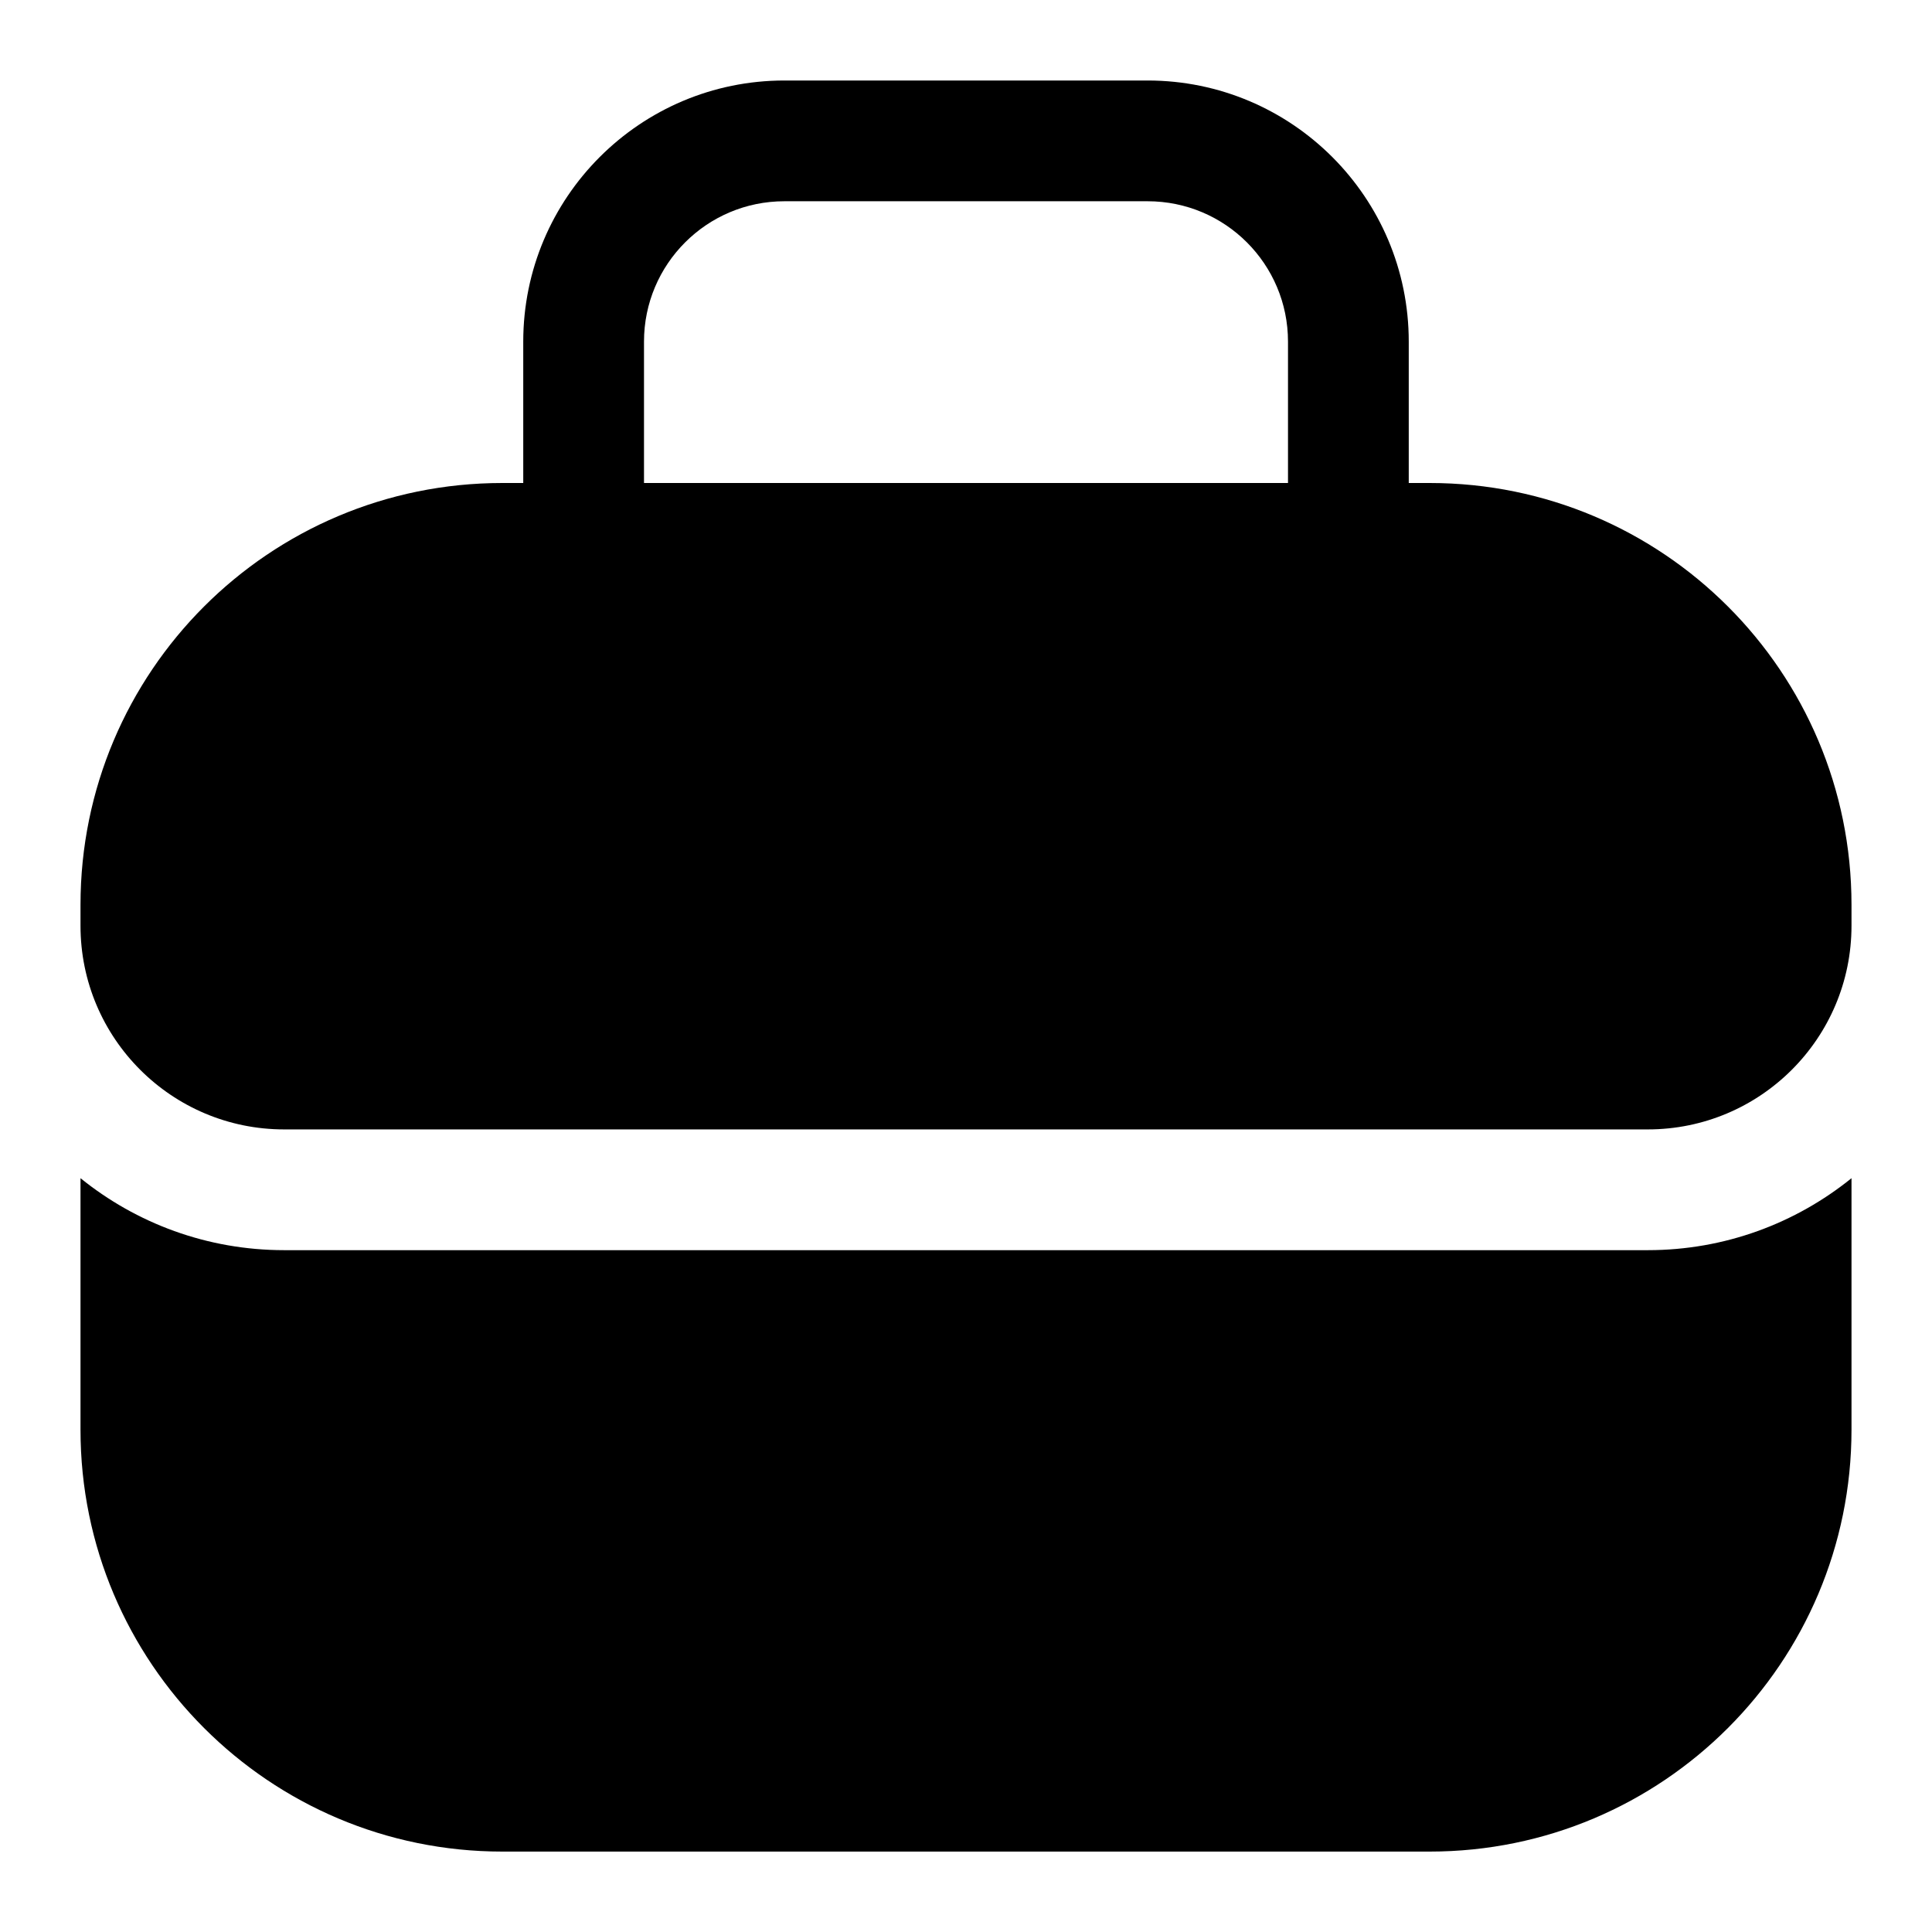
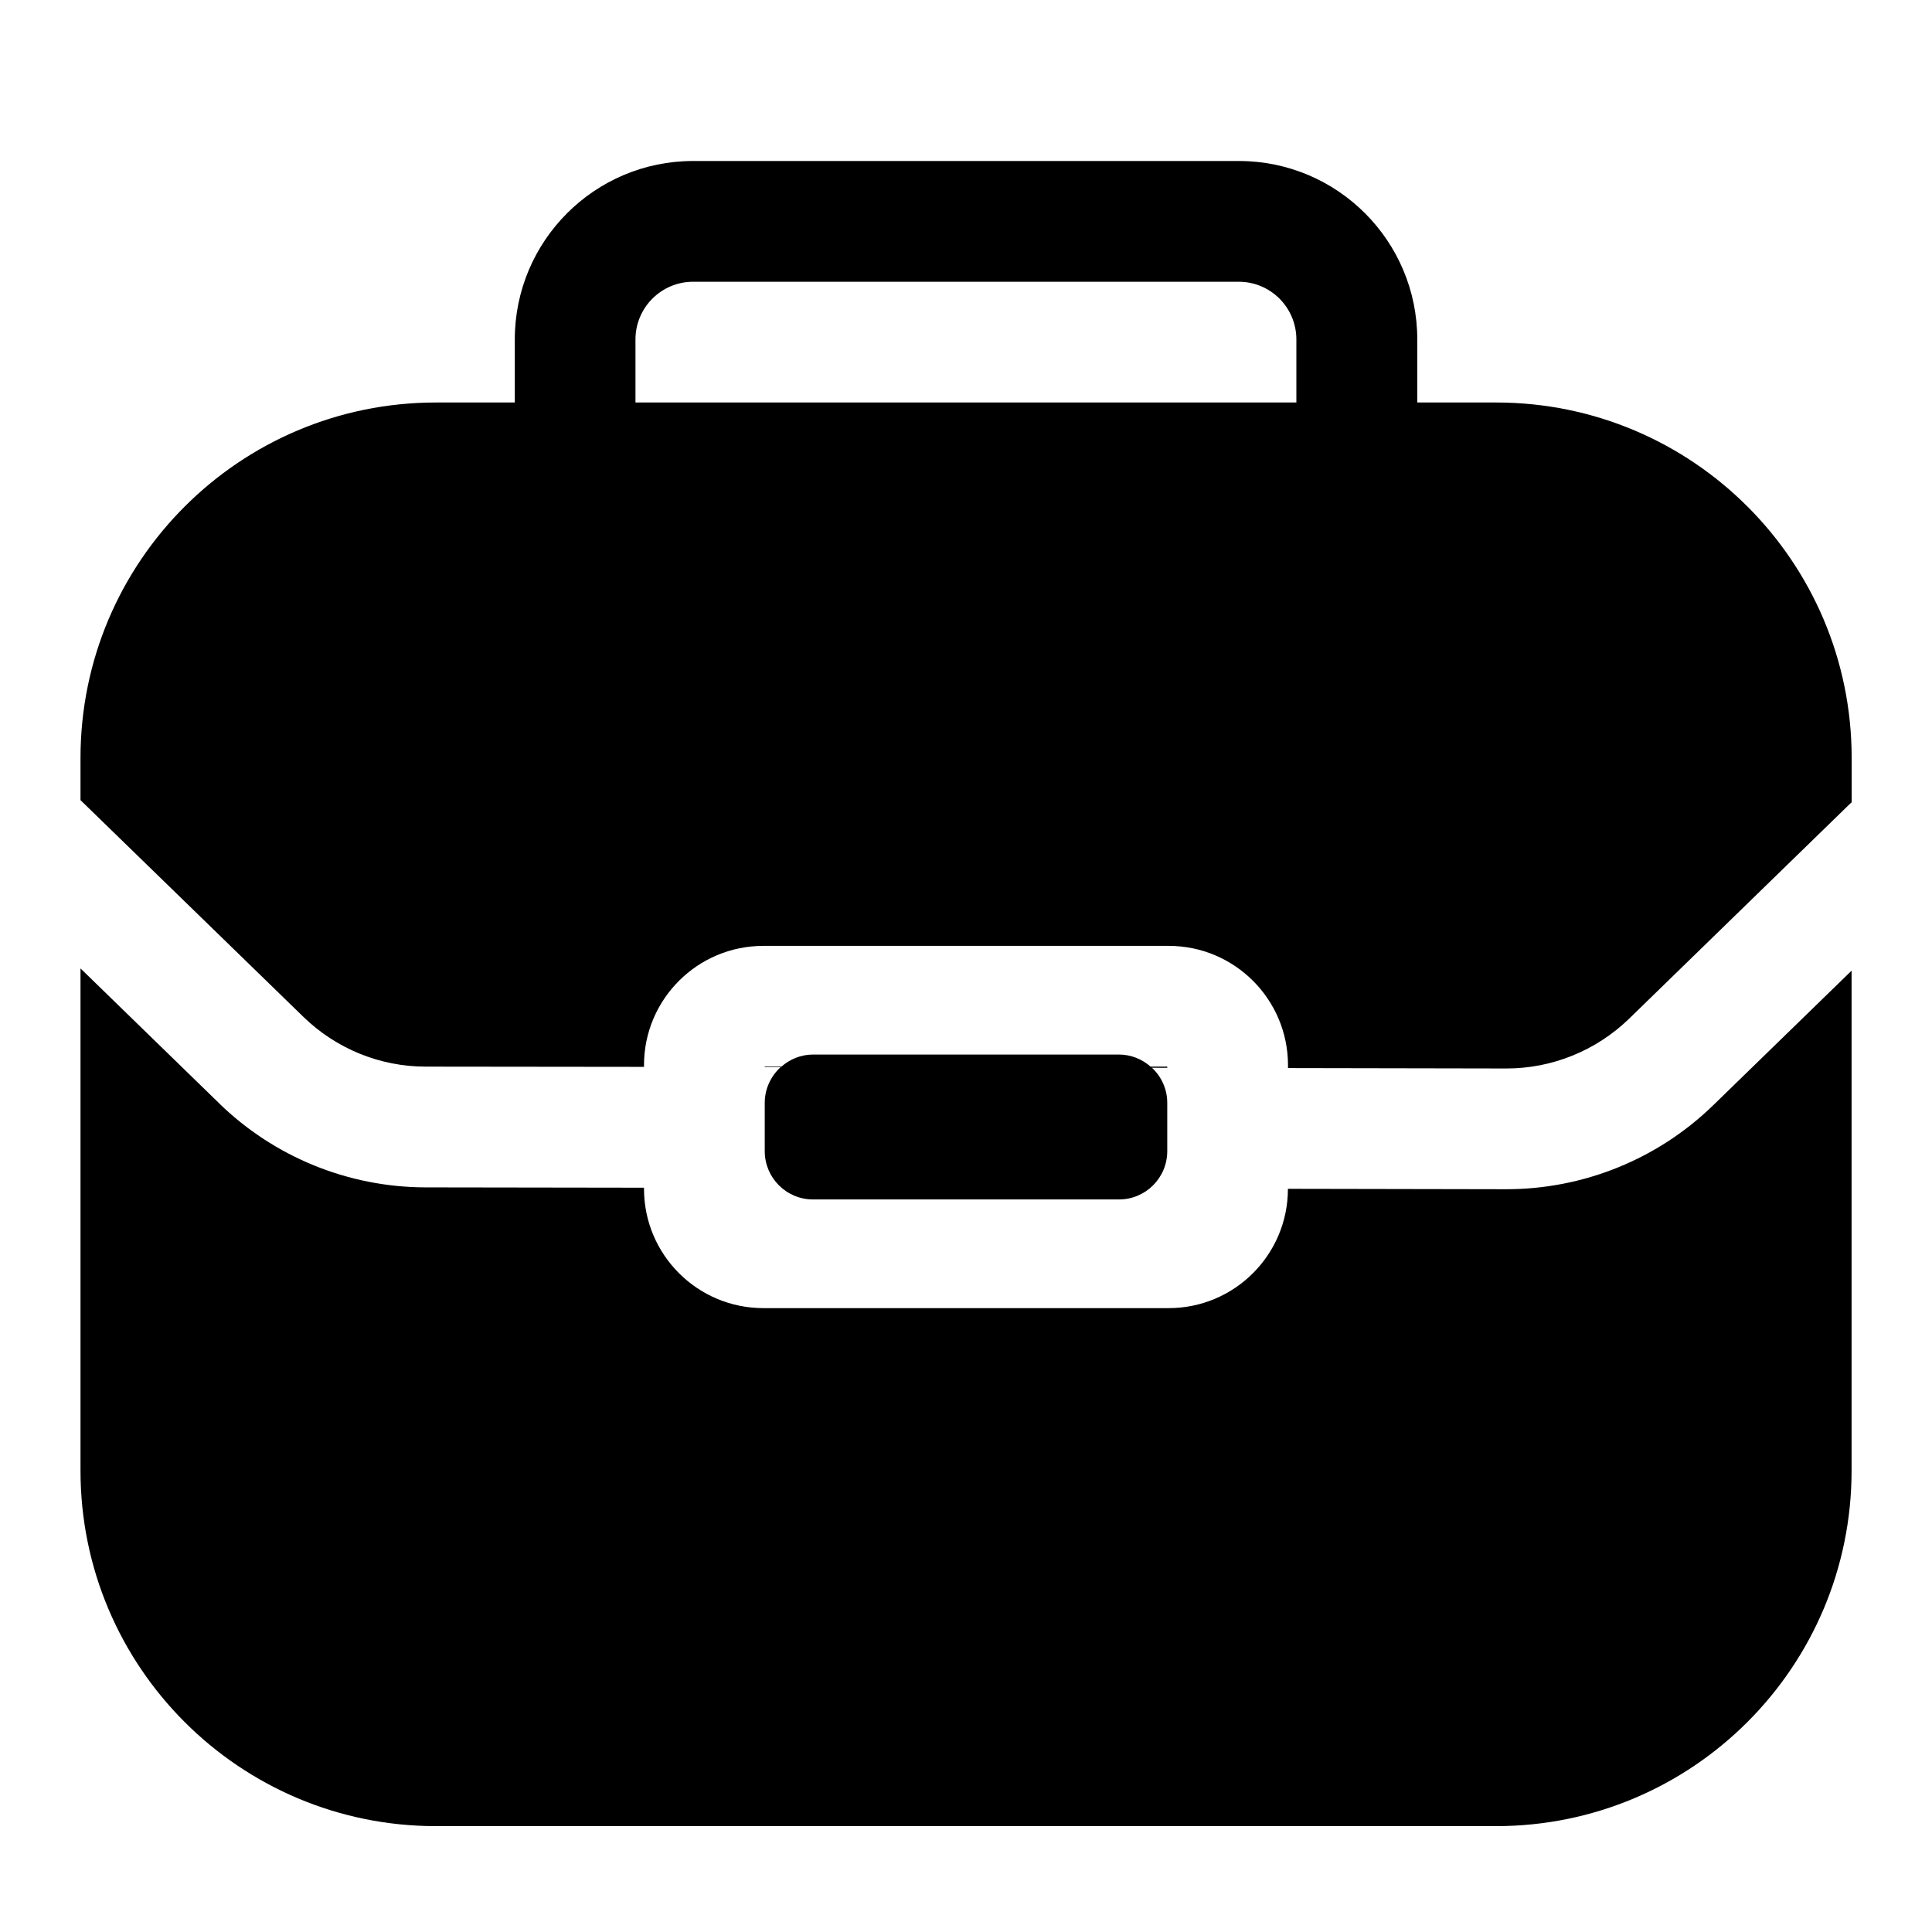
<svg xmlns="http://www.w3.org/2000/svg" width="24" height="24" viewBox="0 0 24 24" fill="none" data-fui-icon="BriefcaseFilled24">
-   <path d="M23 17.76c0 2.894-2.346 5.241-5.24 5.241H6.24c-2.894 0-5.24-2.347-5.24-5.24v-3.125c.692.559 1.572.894 2.53.894h16.94c.958 0 1.838-.335 2.53-.894v3.125zM14.256 1C16.047 1 17.5 2.452 17.5 4.244V6h.26C20.655 6 23 8.346 23 11.24v.26c0 1.397-1.133 2.53-2.53 2.53H3.53C2.133 14.03 1 12.897 1 11.5v-.26C1 8.345 3.346 6 6.24 6h.26V4.244C6.5 2.453 7.953 1 9.744 1h4.512zM9.744 2.5C8.781 2.5 8 3.281 8 4.244V6h8V4.244c0-.963-.78-1.744-1.744-1.744H9.744z" fill="currentColor" />
+   <path d="M2.723 13.707c.686.667 1.605 1.041 2.562 1.043L8 14.754v.013c0 .819.664 1.483 1.483 1.483h5.034c.819 0 1.482-.664 1.482-1.482l2.709.005c.961.001 1.885-.373 2.574-1.043l1.719-1.672v6.21c0 2.44-1.977 4.416-4.416 4.417H5.416C2.977 22.685 1 20.707 1 18.269V12.03l1.723 1.676zM13.9 13.1c.151 0 .288.058.393.15h.207v.015l-.19-.001c.117.11.19.264.19.436v.6c0 .331-.268.6-.6.6h-3.8c-.332 0-.6-.269-.6-.6v-.6c0-.176.077-.333.197-.443H9.5v-.007h.207c.105-.092.242-.15.393-.15h3.8zM15.39 2c1.224 0 2.216.993 2.216 2.217V5h.98c2.439 0 4.416 1.977 4.416 4.416v.55l-.024.022-2.74 2.666c-.409.397-.957.62-1.526.619L16 13.268v-.035c0-.819-.664-1.483-1.483-1.483H9.483c-.819 0-1.483.664-1.483 1.483v.02l-2.713-.003c-.567 0-1.112-.223-1.518-.618l-2.746-2.67L1 9.94v-.524C1 6.977 2.977 5 5.416 5h.979v-.783C6.395 2.993 7.387 2 8.61 2h6.778zM8.61 3.5c-.395 0-.716.321-.716.717V5h8.21v-.783c0-.396-.32-.717-.716-.717H8.61z" fill="currentColor" />
</svg>
